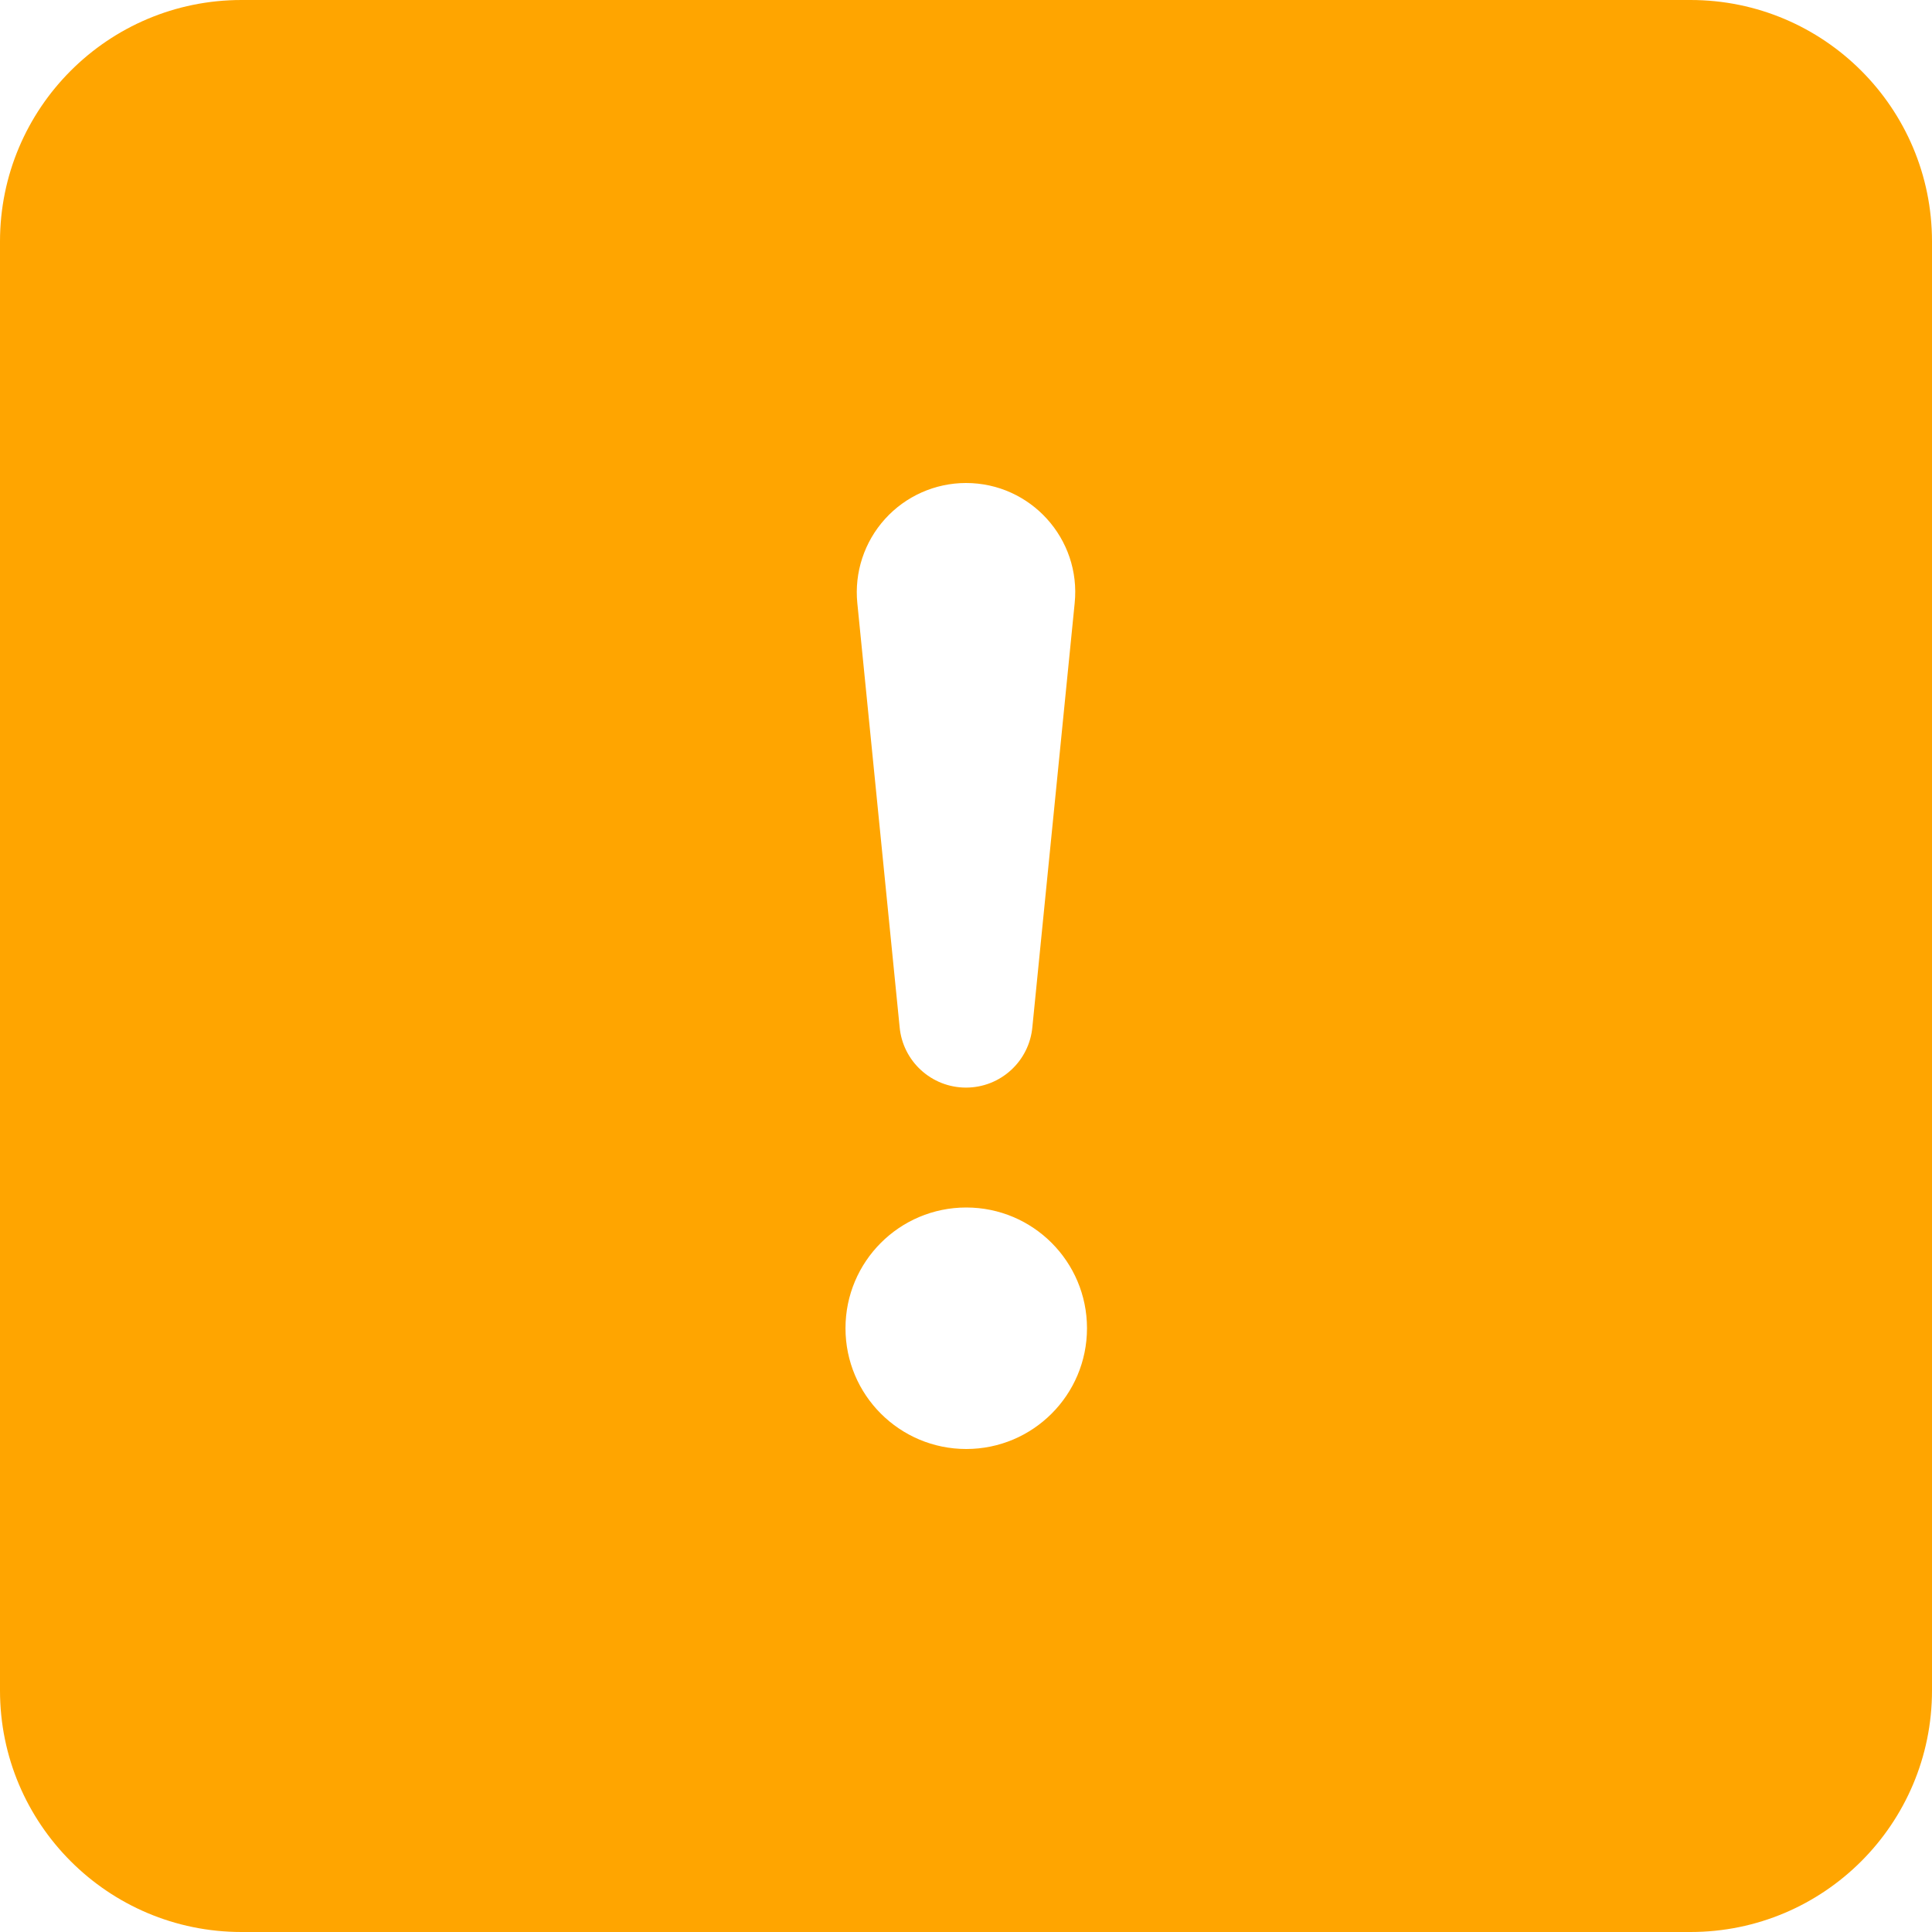
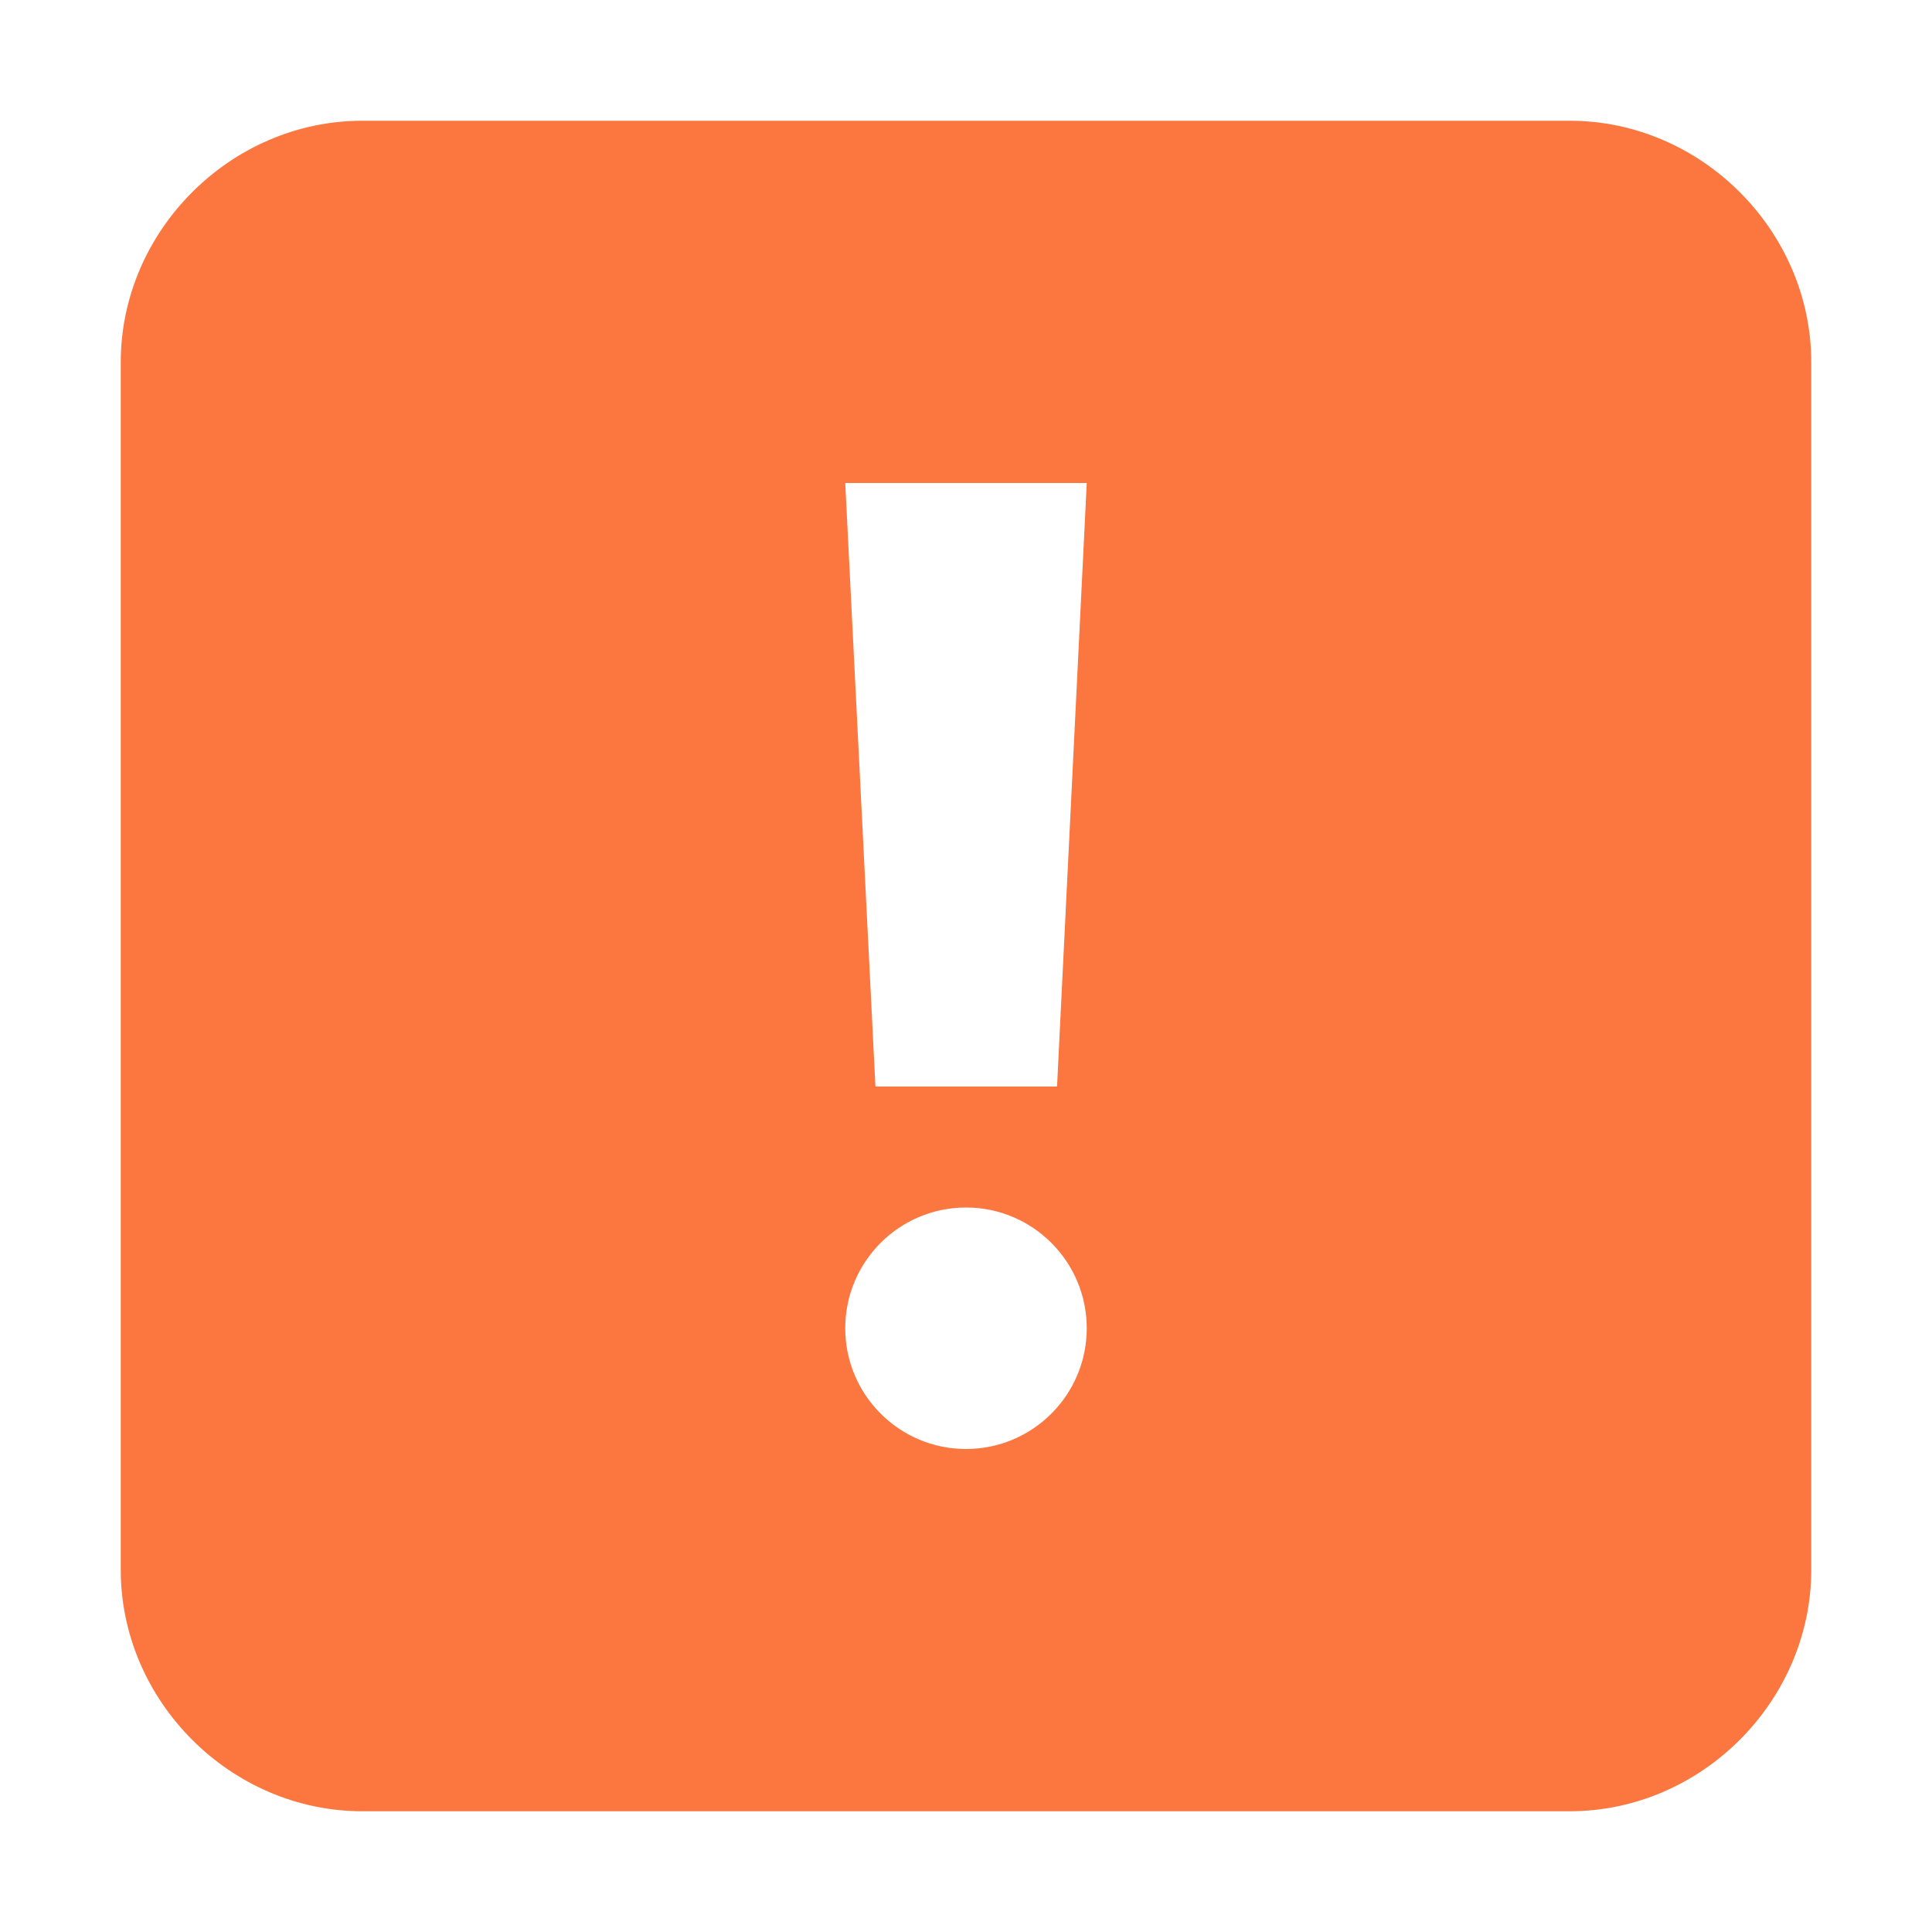
- <svg xmlns="http://www.w3.org/2000/svg" width="800px" height="800px" viewBox="0 0 16 16" fill="#FFA500" class="bi bi-exclamation-square-fill">
-   <path d="M2 0a2 2 0 0 0-2 2v12a2 2 0 0 0 2 2h12a2 2 0 0 0 2-2V2a2 2 0 0 0-2-2H2zm6 4c.535 0 .954.462.9.995l-.35 3.507a.552.552 0 0 1-1.1 0L7.1 4.995A.905.905 0 0 1 8 4zm.002 6a1 1 0 1 1 0 2 1 1 0 0 1 0-2z" />
+ <svg xmlns="http://www.w3.org/2000/svg" width="16" height="16" viewBox="0 0 16 16" fill="none">
+   <path d="M3 1C1.911 1 1 1.911 1 3V13C1 14.089 1.911 15 3 15H13C14.089 15 15 14.089 15 13V3C15 1.911 14.089 1 13 1H3ZM7 4H9L8.754 8.998H7.25L7 4ZM9 11C9 11.552 8.552 12 8 12C7.448 12 7 11.552 7 11C7 10.448 7.448 10 8 10C8.552 10 9 10.448 9 11Z" fill="#FB773F" />
</svg>
